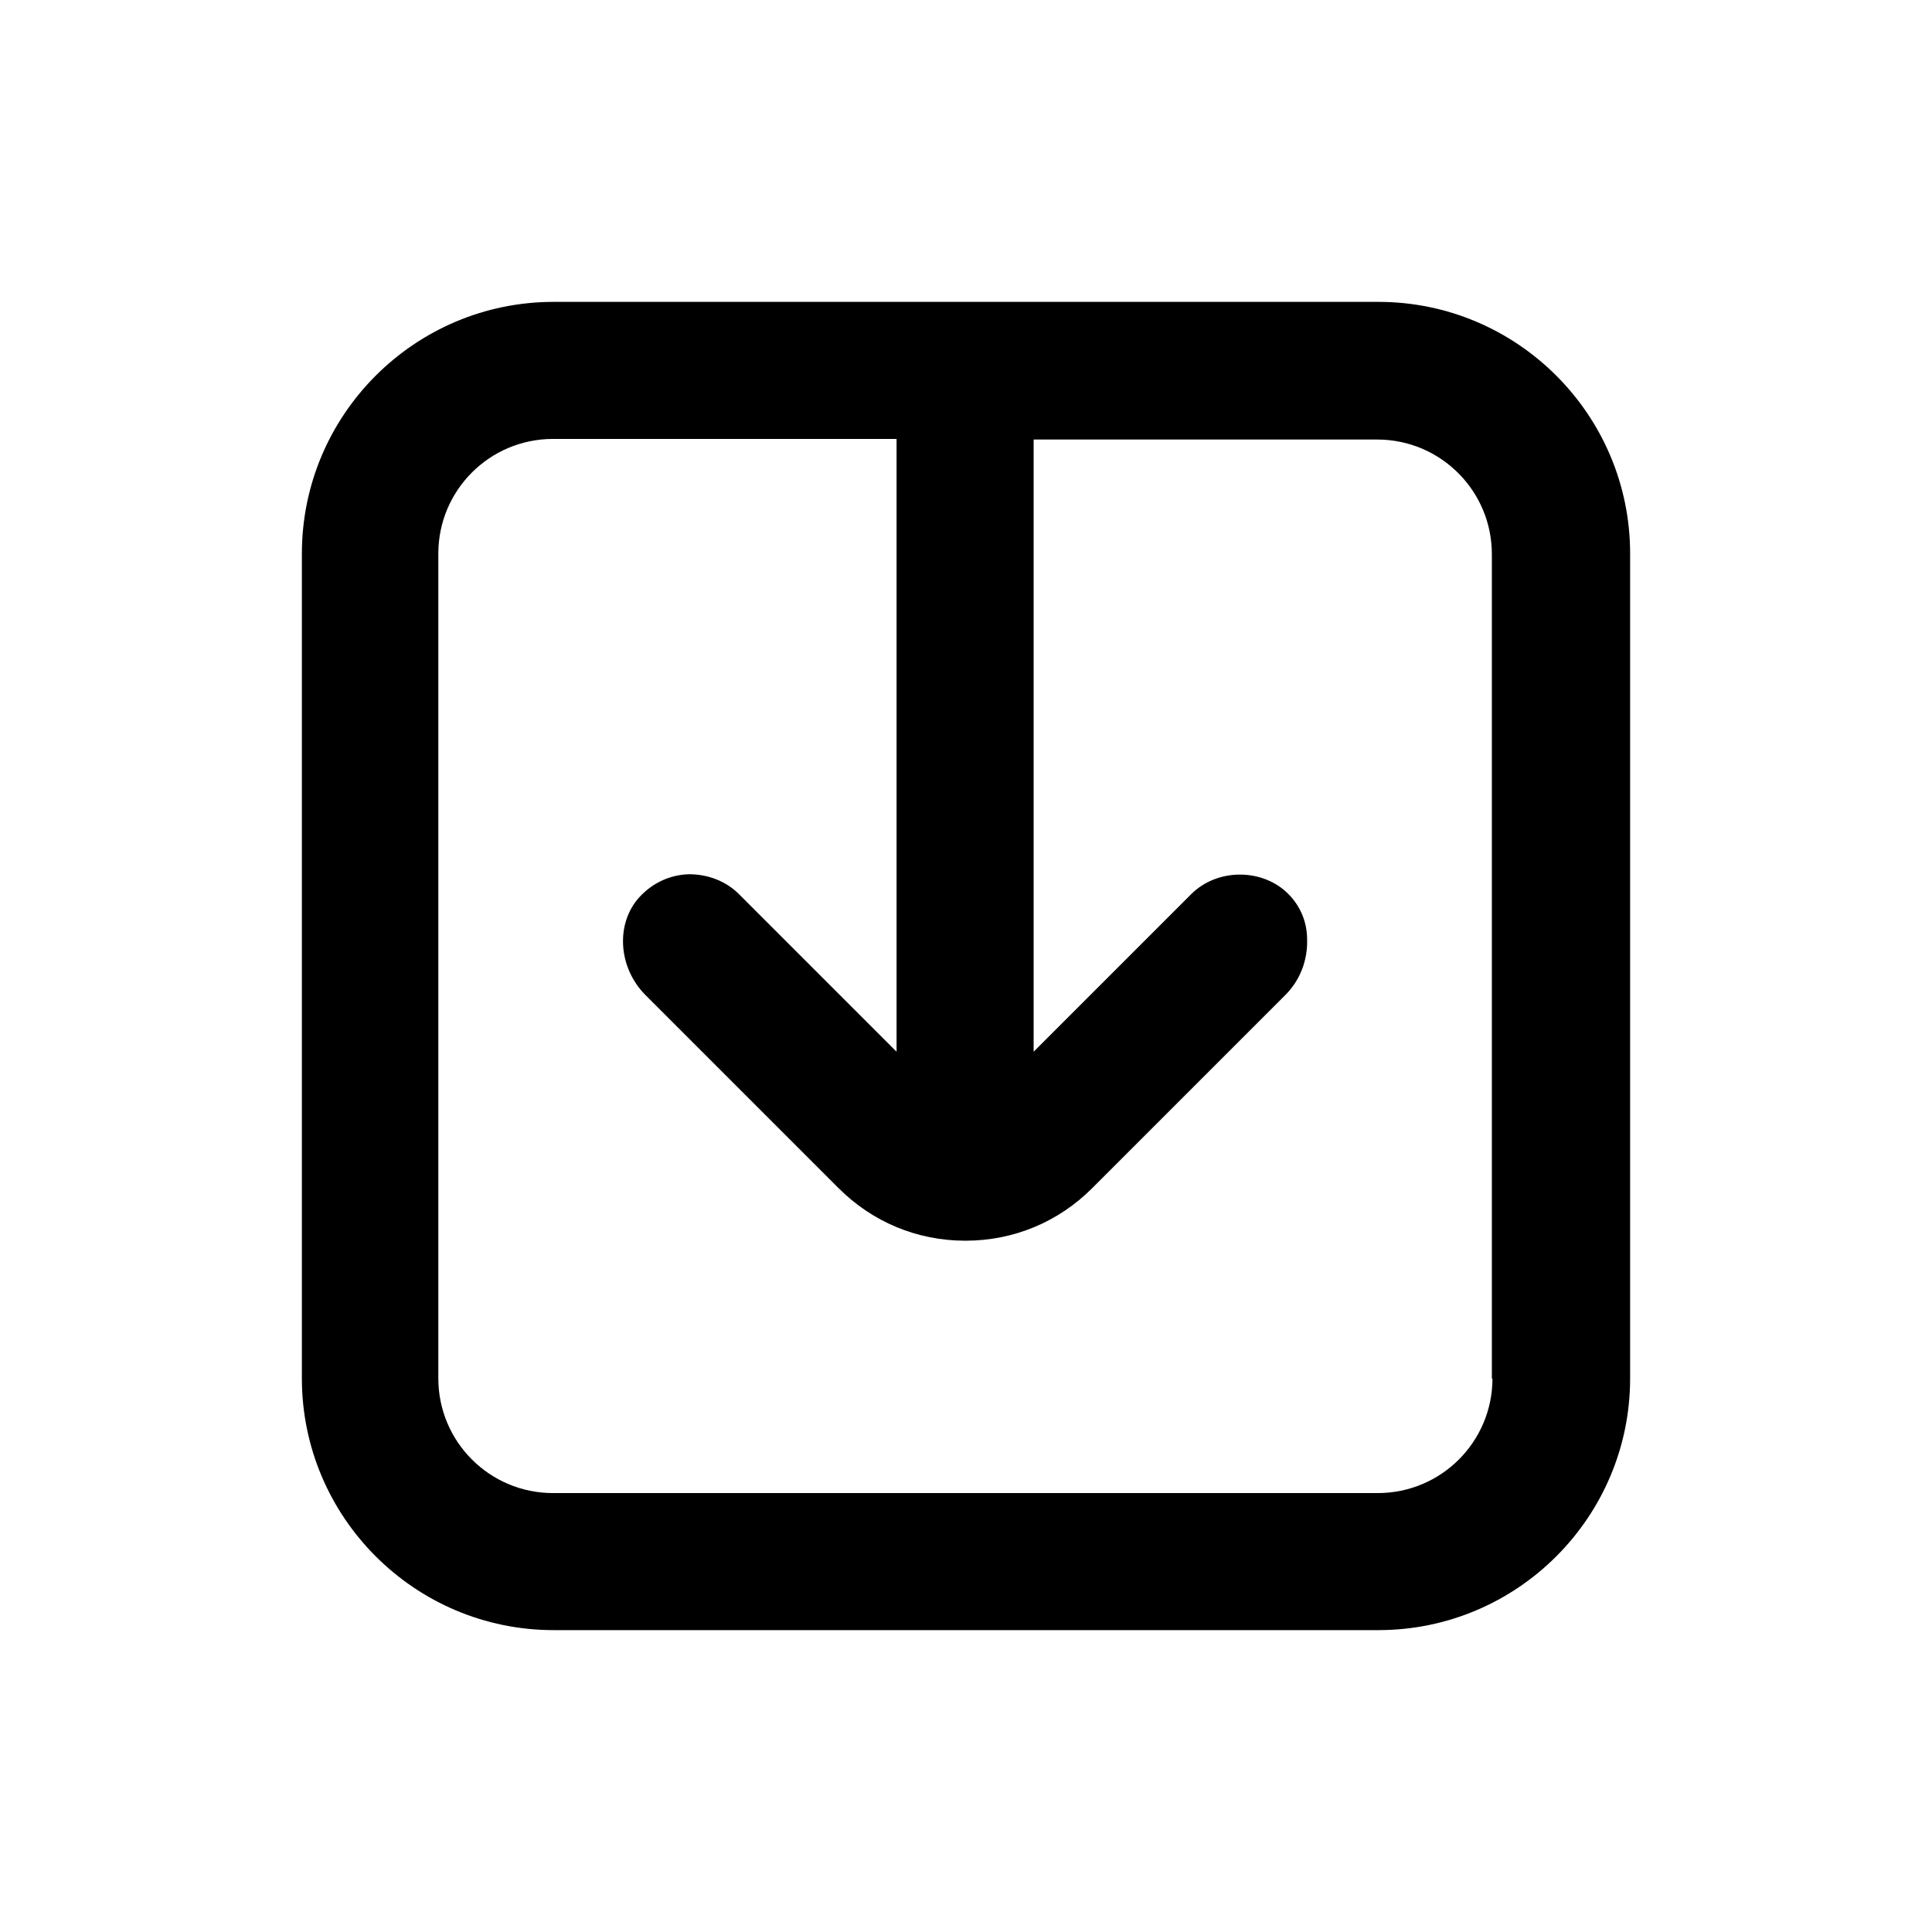
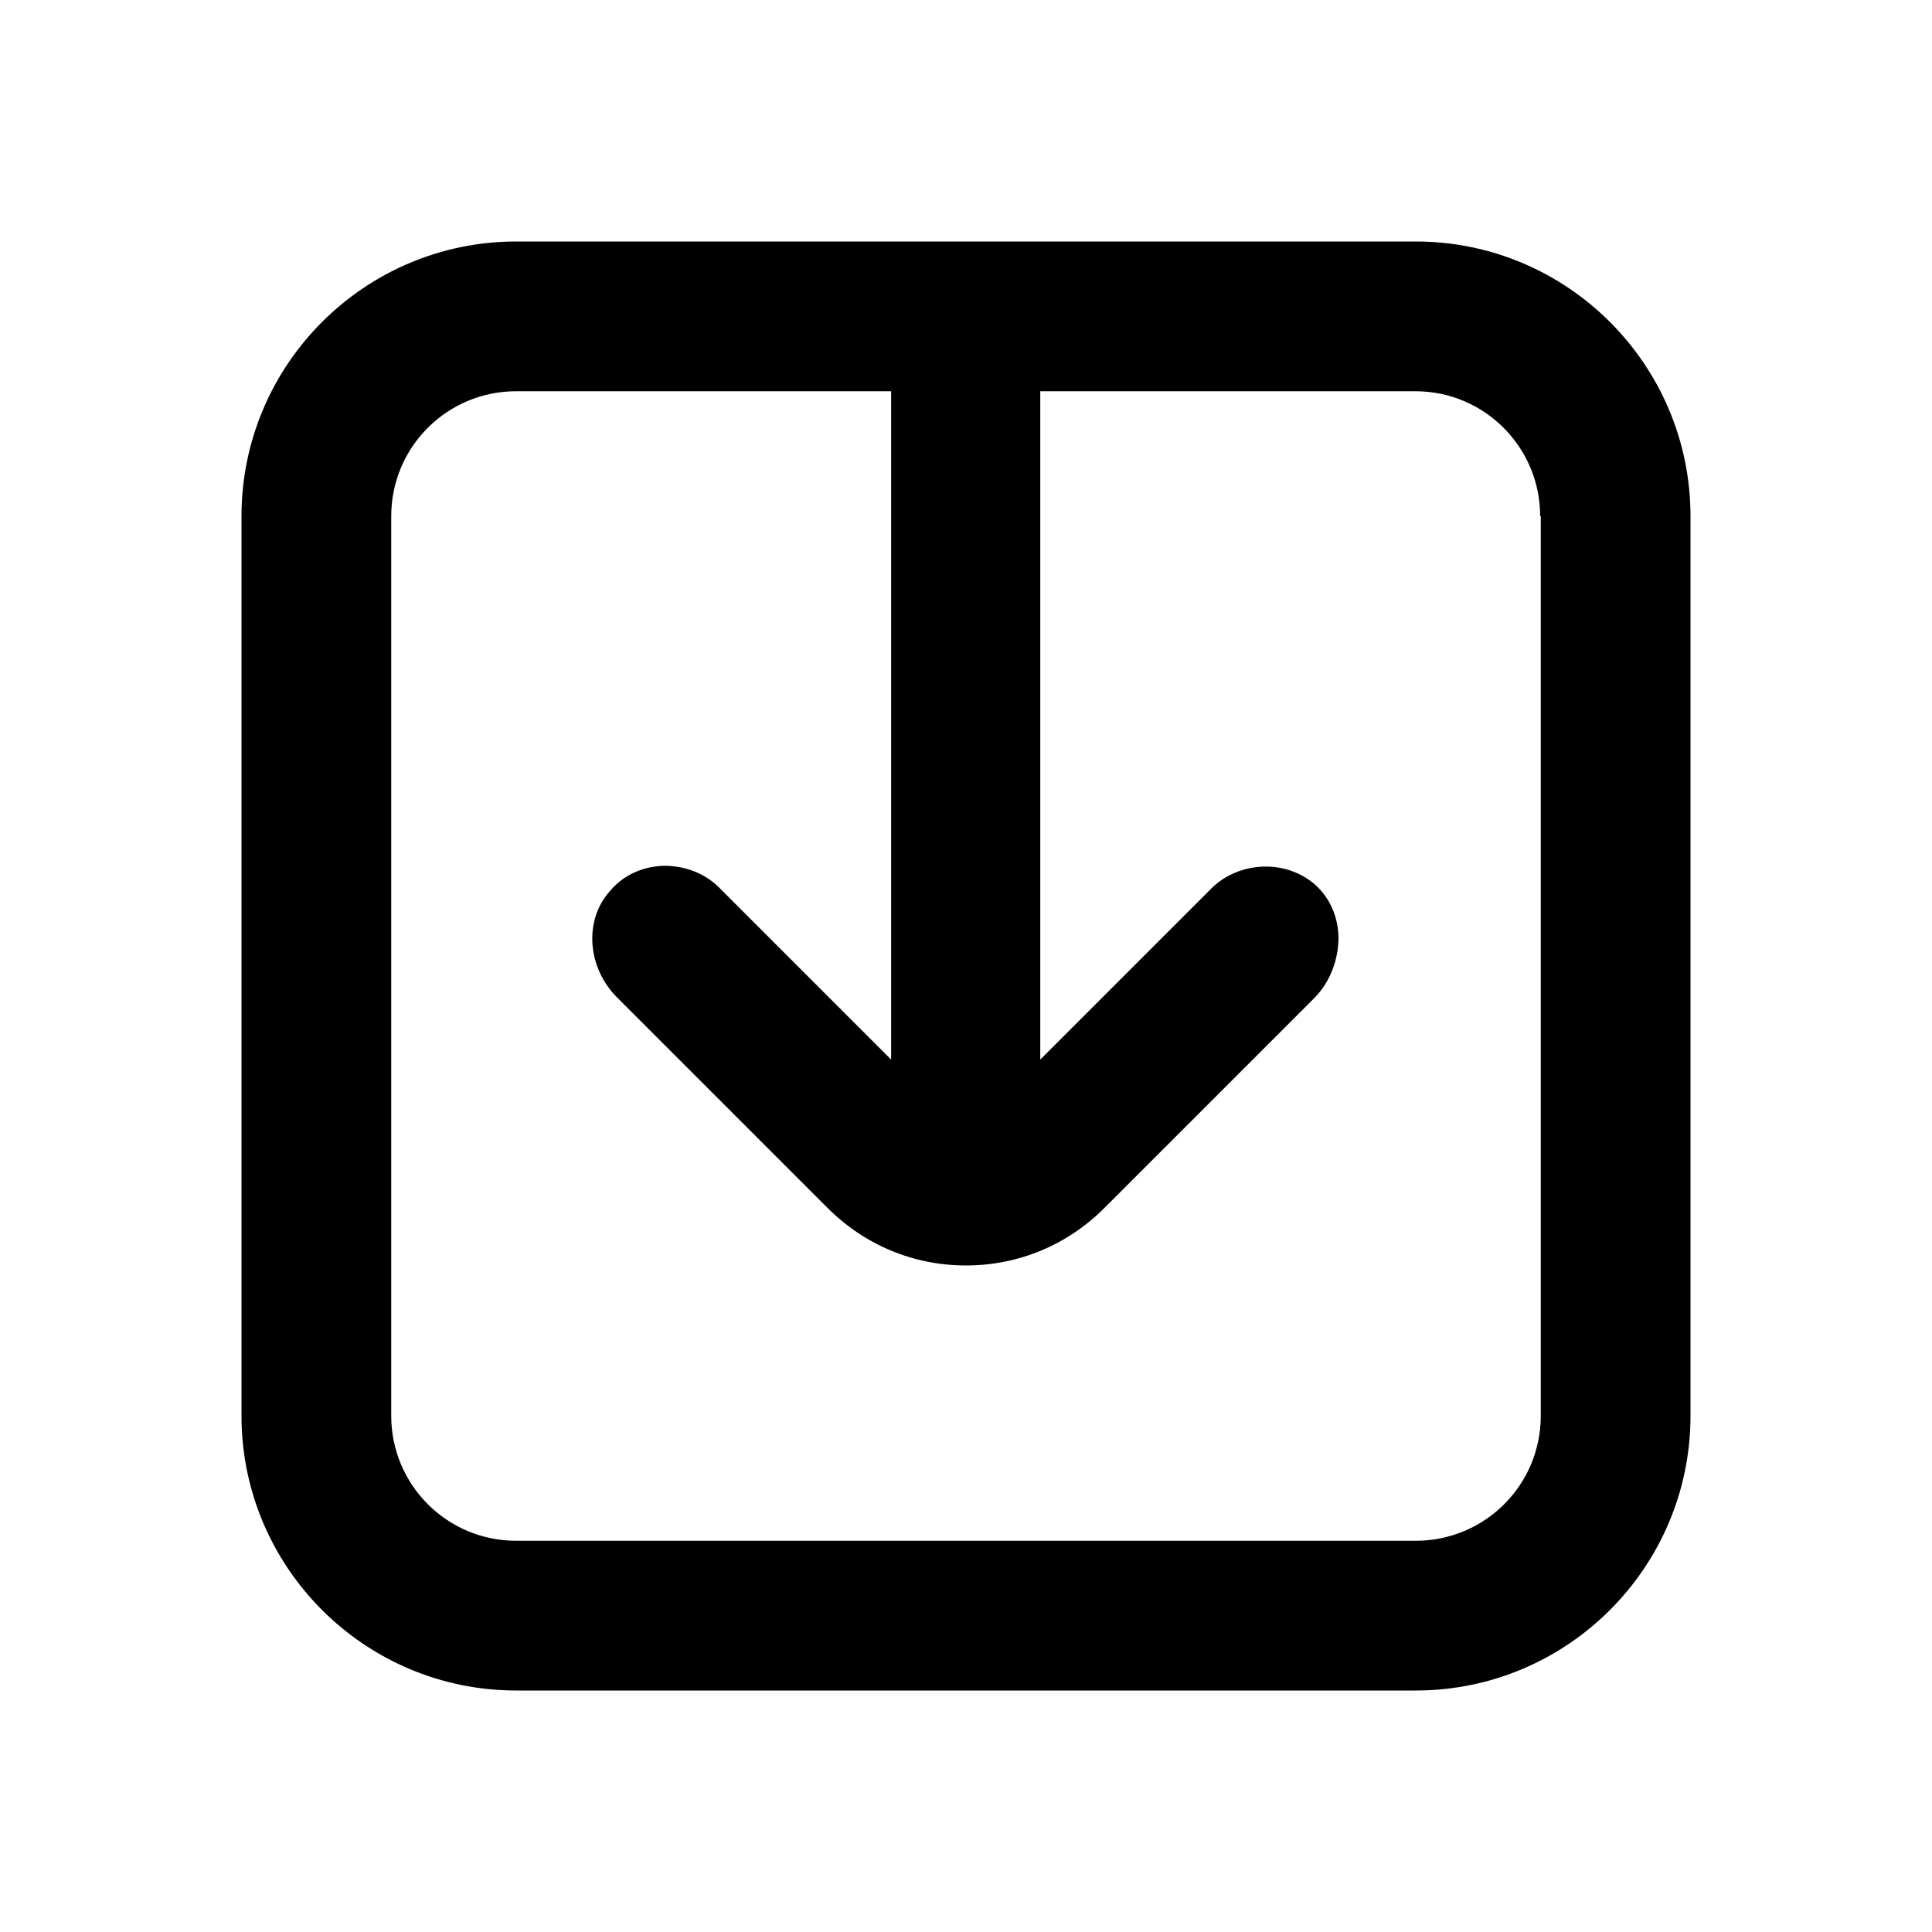
<svg xmlns="http://www.w3.org/2000/svg" version="1.1" width="32" height="32" viewBox="0 0 32 32">
-   <path d="M27,9.17c0-2.3-1.87-4.17-4.17-4.17h-13.66c-2.3,0-4.17,1.87-4.17,4.17v13.66c0,2.3,1.87,4.17,4.17,4.17h13.66c2.3,0,4.17-1.87,4.17-4.17v-13.66ZM24.72,22.83c0,1.05-.85,1.9-1.9,1.9h-13.66c-1.05,0-1.9-.85-1.9-1.9v-13.66c0-1.05.85-1.9,1.9-1.9h5.69v10.15l-2.61-2.61c-.22-.22-.52-.33-.83-.33-.31.01-.6.14-.82.38-.4.44-.35,1.17.1,1.62l3.2,3.2c.56.56,1.3.87,2.1.87s1.54-.31,2.1-.87l3.2-3.2c.24-.24.37-.57.36-.92,0-.31-.13-.59-.35-.79-.43-.39-1.15-.38-1.57.04l-2.61,2.61V7.28h5.69c1.05,0,1.9.85,1.9,1.9v13.66Z" />
+   <path d="M28,8.55c0-2.51-2.04-4.55-4.55-4.55h-14.9c-2.51,0-4.55,2.04-4.55,4.55v14.9c0,2.51,2.04,4.55,4.55,4.55h14.9c2.51,0,4.55-2.04,4.55-4.55v-14.9ZM25.52,8.55v14.9c0,1.15-.93,2.07-2.07,2.07h-14.9c-1.15,0-2.07-.93-2.07-2.07v-14.9c0-1.15.93-2.07,2.07-2.07h6.21v11.07l-2.85-2.85c-.24-.24-.57-.36-.91-.36-.35.01-.67.15-.89.41-.44.48-.39,1.27.11,1.77l3.49,3.49c.61.61,1.42.95,2.29.95s1.68-.34,2.29-.95l3.49-3.49c.25-.26.39-.62.39-1-.01-.34-.14-.64-.38-.86-.48-.43-1.25-.4-1.71.04l-2.85,2.85V6.48h6.21c1.15,0,2.07.93,2.07,2.07h.01Z" />
</svg>
